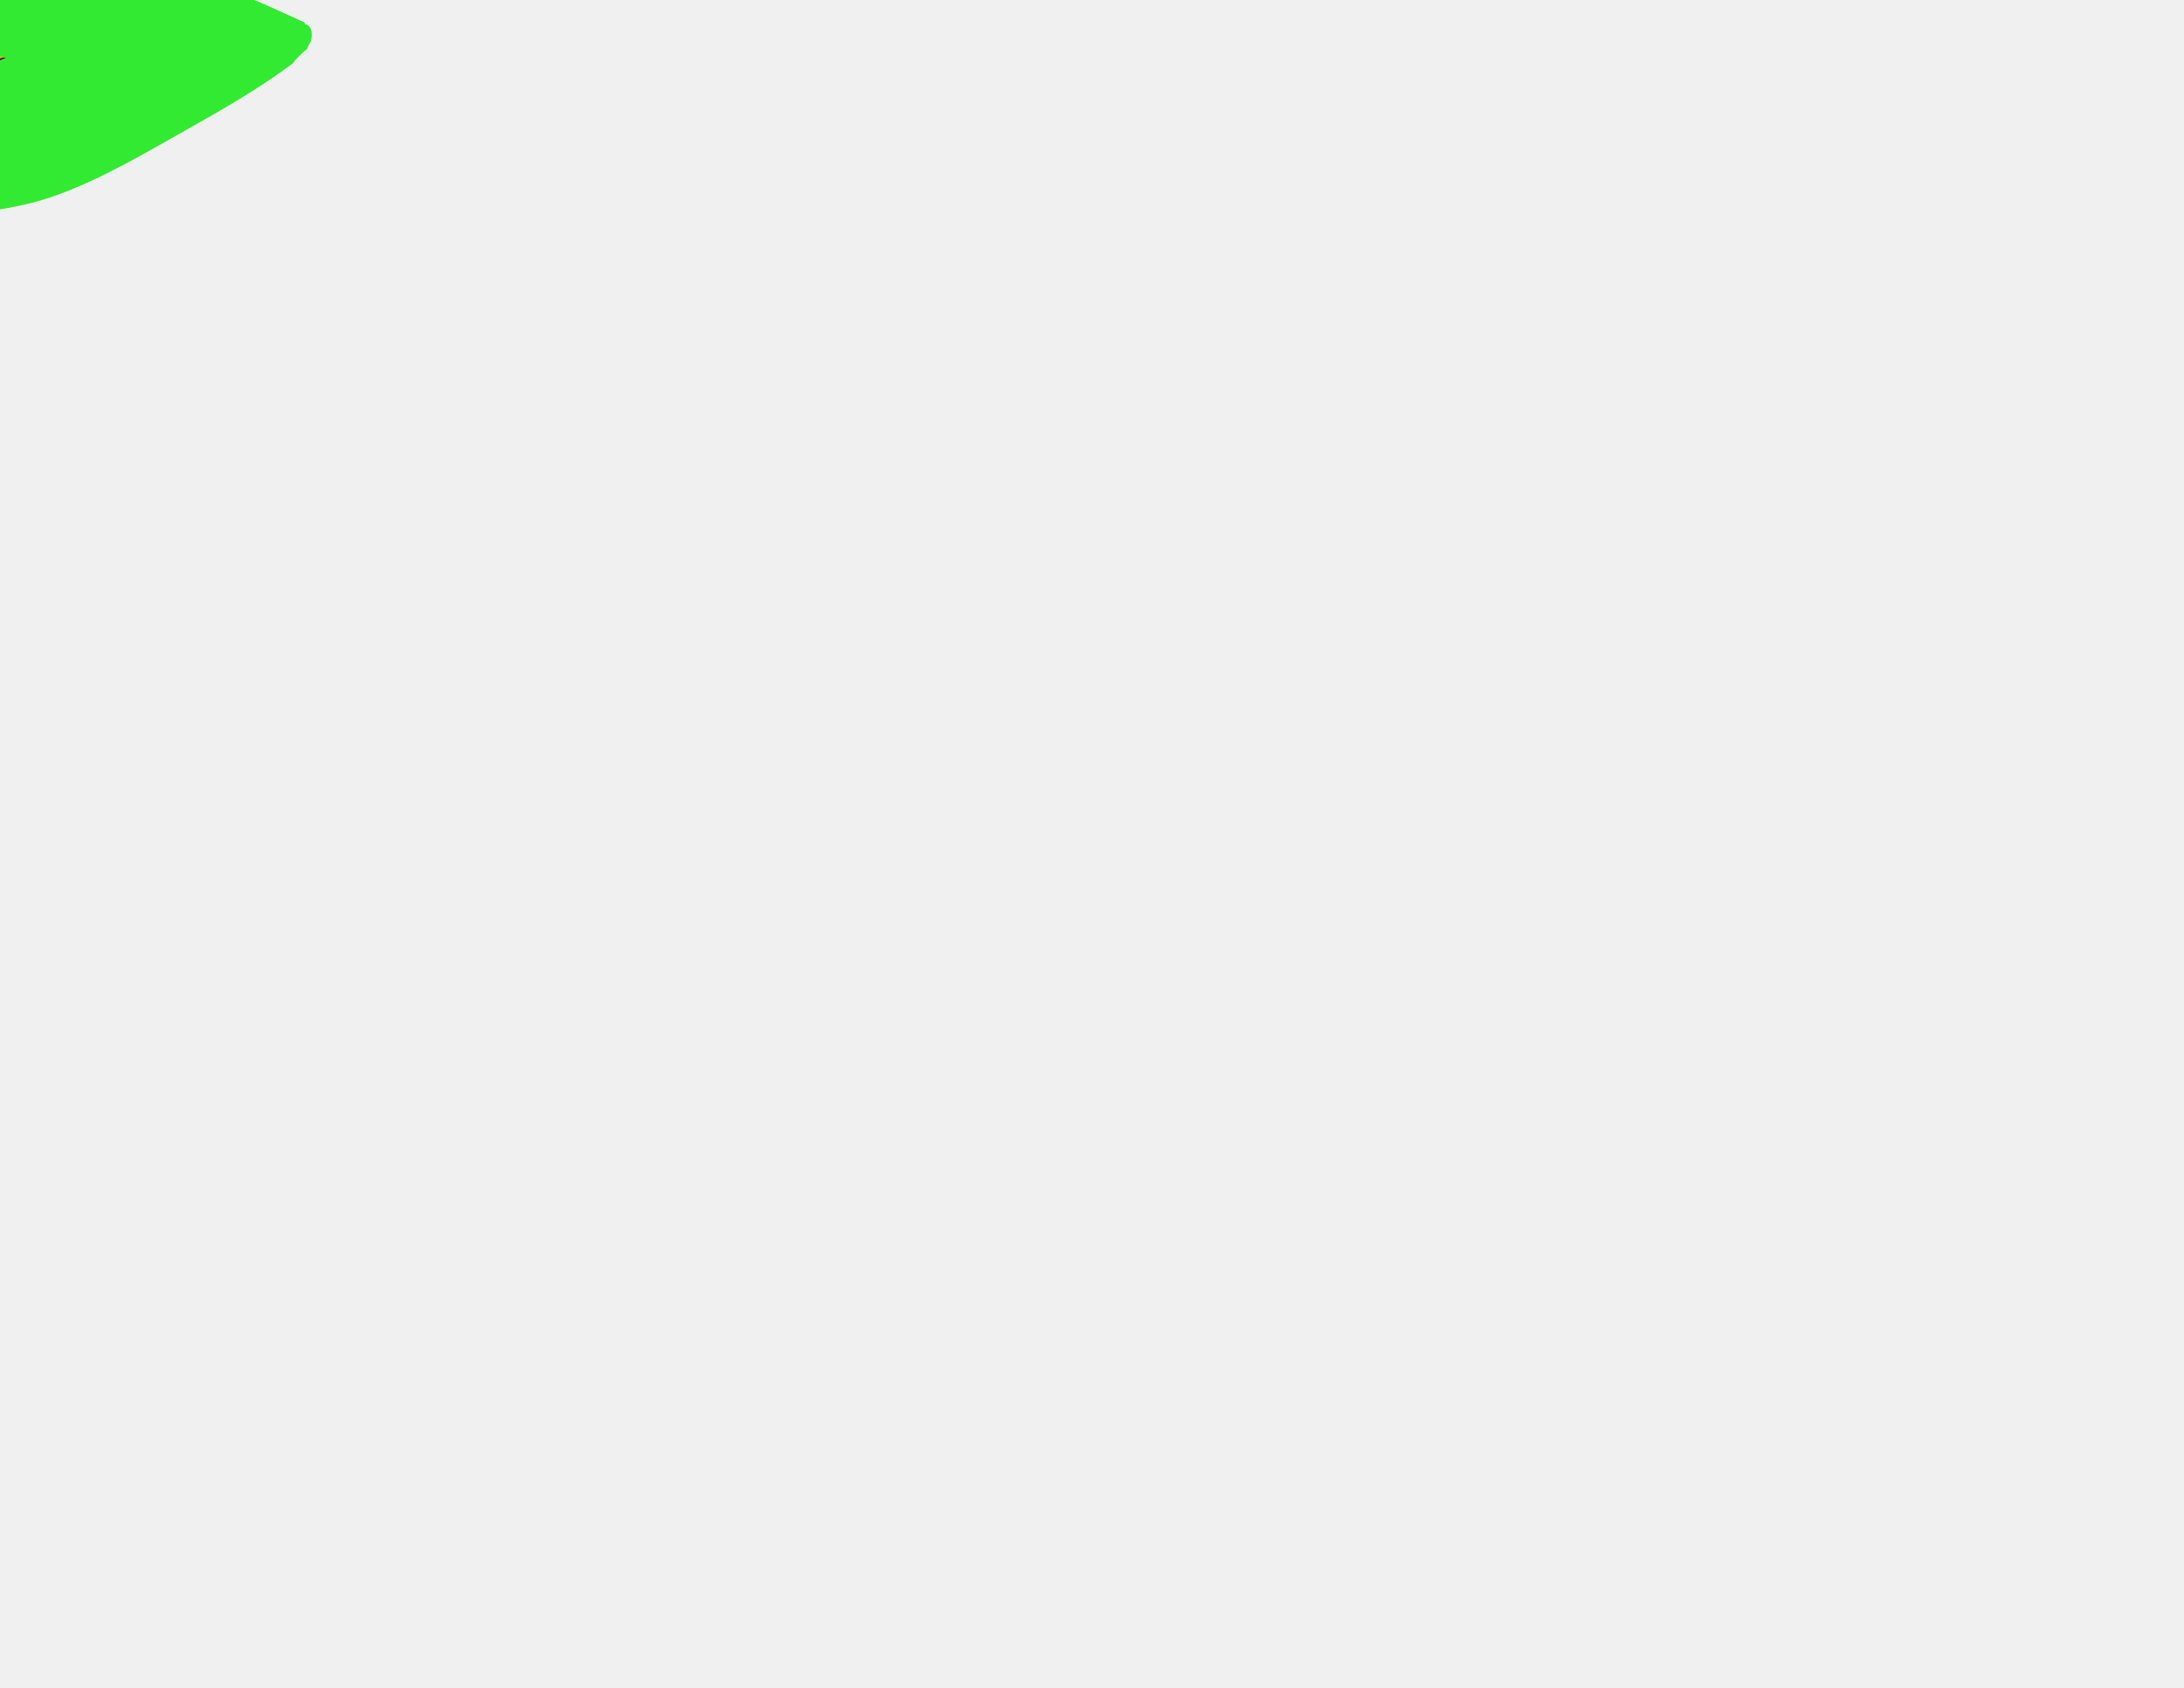
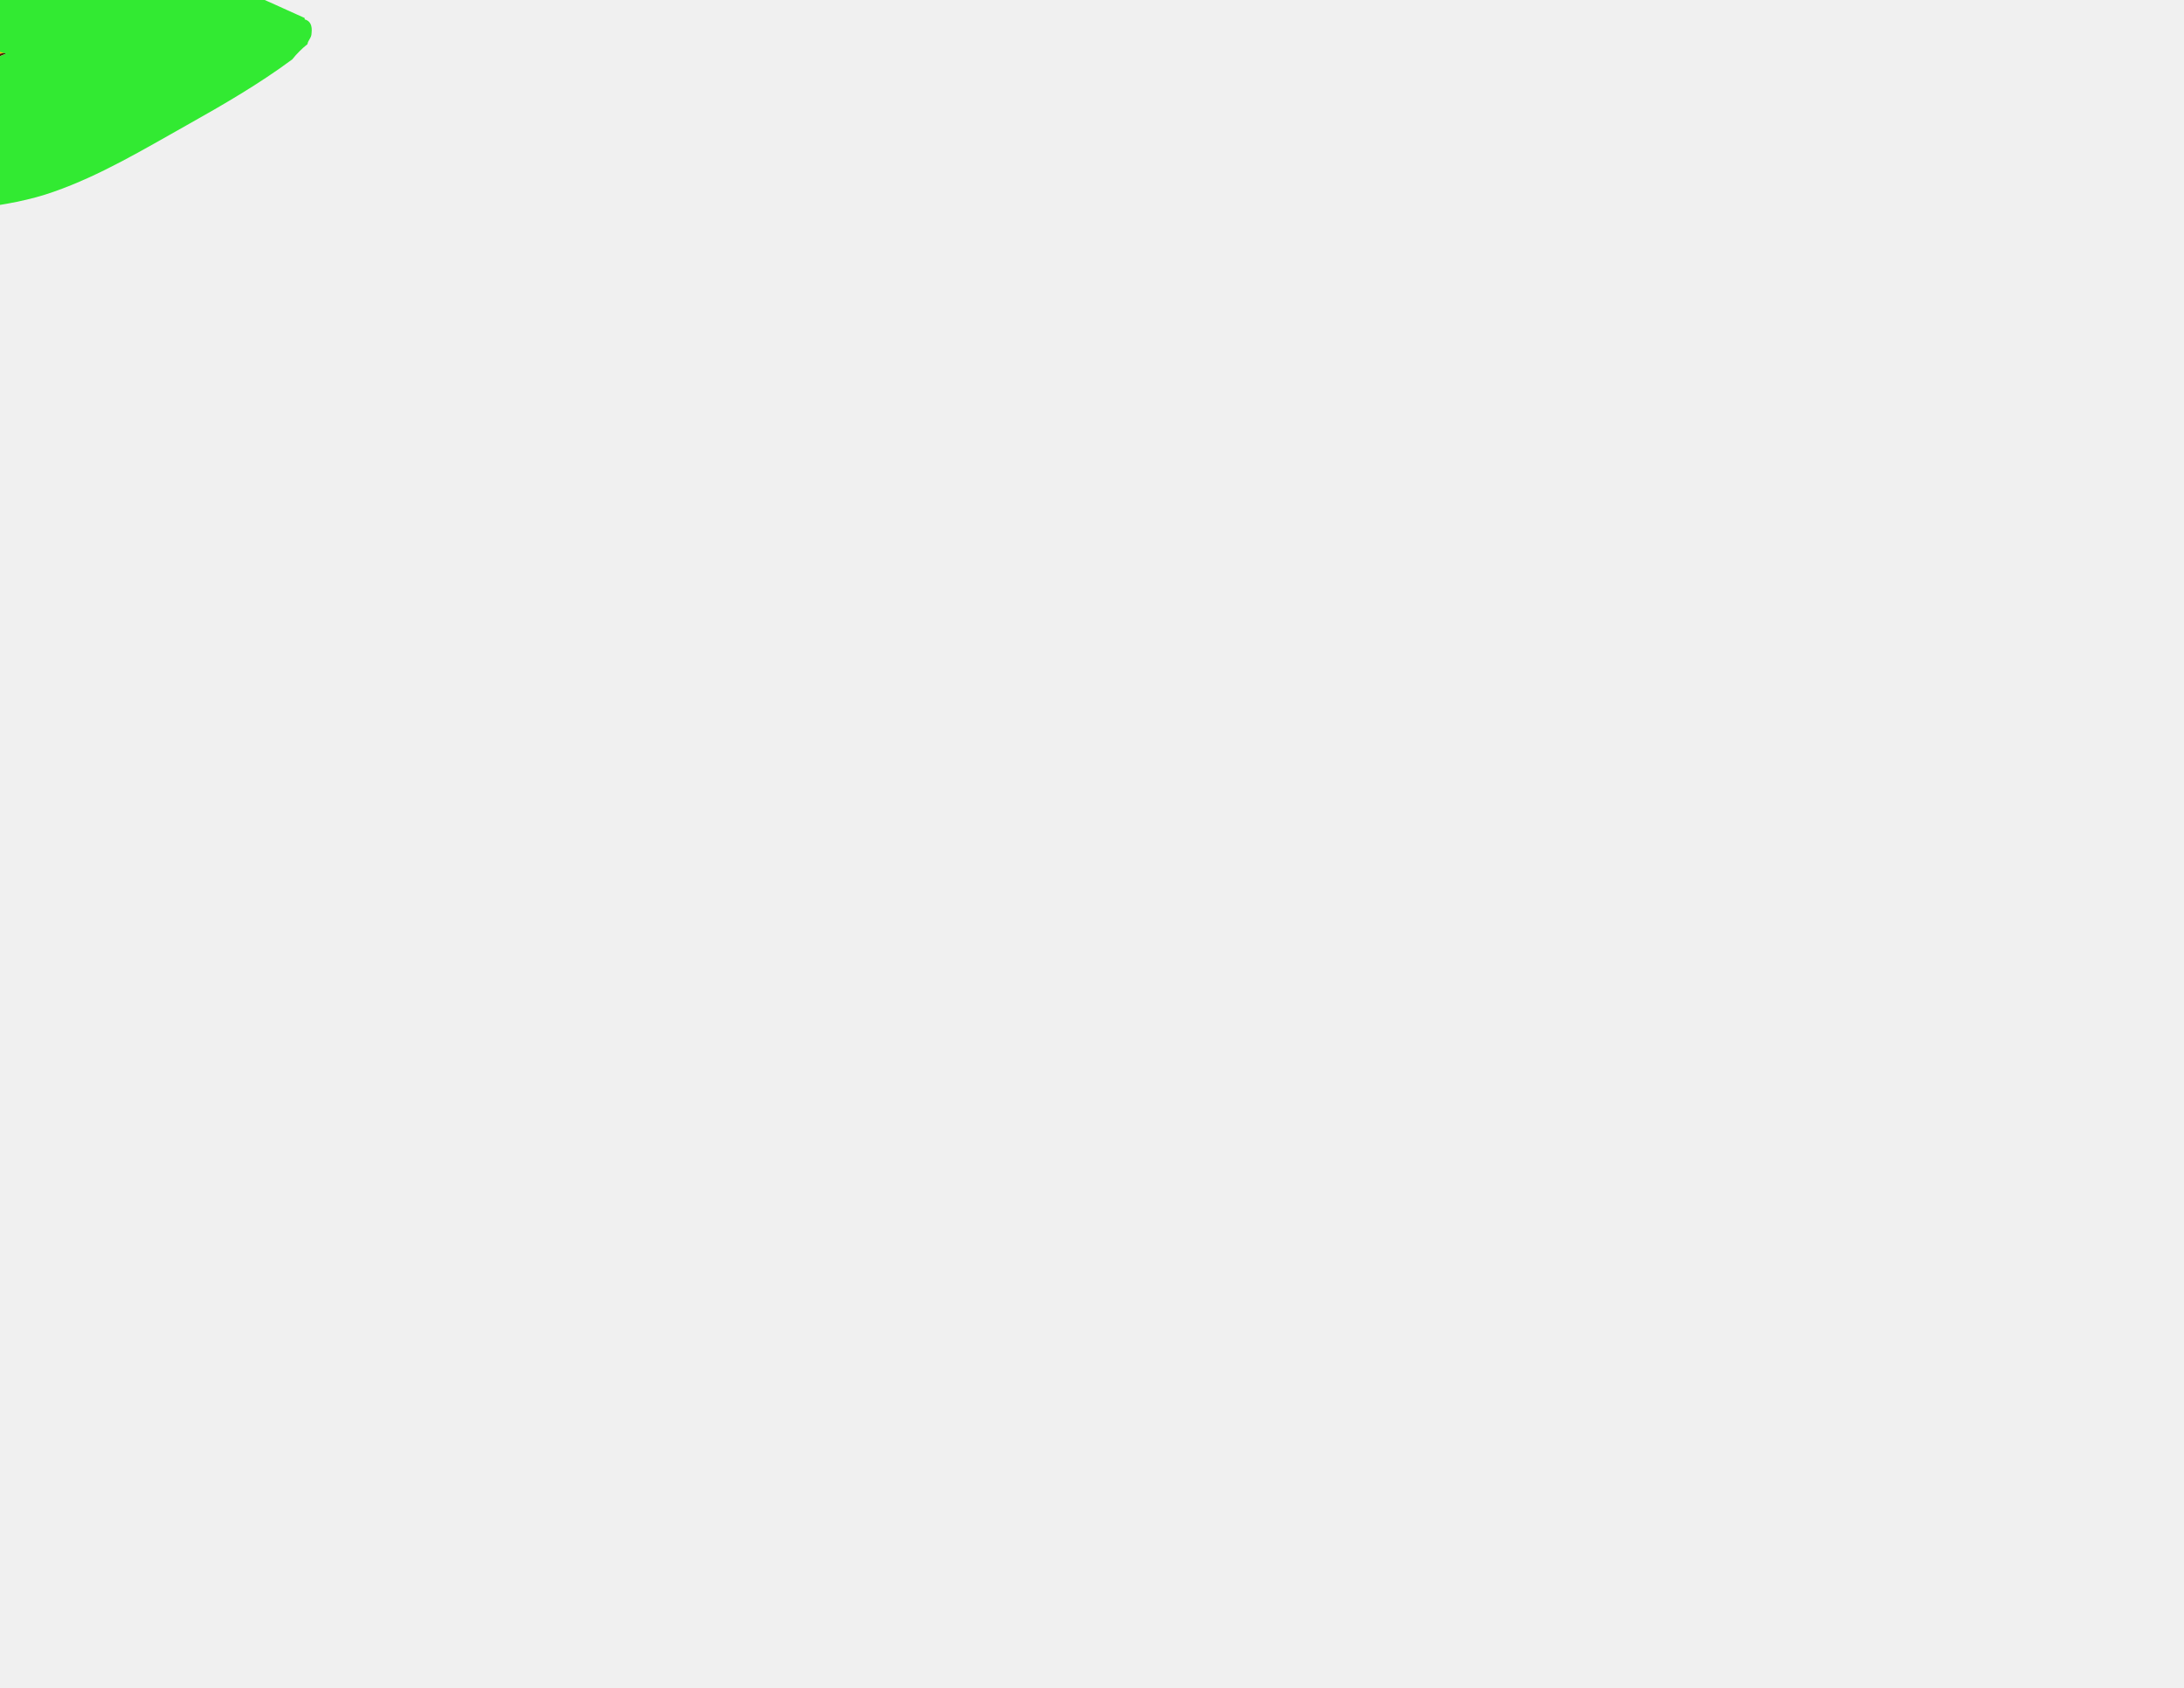
<svg xmlns="http://www.w3.org/2000/svg" version="1.1" id="Layer_1" x="0px" y="0px" width="792px" height="612px" viewBox="0 0 792 612" enable-background="new 0 0 792 612" xml:space="preserve">
  <g id="Barrel">
    <g>
-       <path fill="#AFAEAC" d="M-84.68-11.429c3.226,1.774,7.472,2.528,11.5,3.5c-3.678,1.488-8.587,1.746-9.5,6    c8.137,7.304,20.156,11.051,32,15.5c11.264,4.23,23.967,10.156,37,10.5c3.346,0.088,11.568-2.134,11.5,0    c-9.896,4.937-21.832,7.834-35.5,9c-0.144-1.165,8.563-0.418,7-3c-19.964,0.038-36.834-5.753-52-12    c0.236-1.57-1.346-1.321-1.5-2.5c-2.738,0.938-3.061-1.174-3.5-1.5c-0.434-0.323-1.526,0.274-2,0c-1.944-1.129-7.441-6.512-5-5.5    c-1.82,0.002-0.617-2.533-2-0.5c-5.493-8.26,7.311-14.217,13.5-18.5C-84.039-10.402-84.461-10.813-84.68-11.429z" />
-       <path display="none" fill="#FFFFFF" d="M-64.512-81.366c-0.064,0.896,0.611,1.055,0.5,2c-0.943-0.557-2.298-0.703-2.5-2    C-65.846-81.366-65.179-81.366-64.512-81.366z" />
-       <path display="none" fill="#DCCD9C" d="M-71.512-79.866c-0.5,0-1,0-1.5,0c3.219,1.447,7.754,1.578,12,2    c-0.423,1.078-2.578,0.422-3,1.5c-4.315-1.685-11.843-0.158-14.5-3.5C-76.979-80.353-72.94-80.936-71.512-79.866z" />
-       <path display="none" fill="#DCCD9C" d="M-48.512-76.366c4.274,1.725,9.9,2.099,15.5,2.5c-5.059,2.099-15.792,0.354-20.5-2.5    C-51.767-75.987-49.737-77.88-48.512-76.366z" />
-       <path display="none" fill="#DCCD9C" d="M-18.012-71.866c-0.5,0-1,0-1.5,0c4.826,1.674,11.531,1.467,16.5,3    c-0.319,1.014-2.338,0.329-2.5,1.5c-4.988-3.346-15.814-0.853-20-5C-23.17-72.043-19.525-73.021-18.012-71.866z" />
-       <path display="none" fill="#DCCD9C" d="M2.488-69.866c0-0.167,0-0.333,0-0.5c1.848,0.319,4.98-0.647,6,0.5    C6.488-69.866,4.488-69.866,2.488-69.866z" />
-       <path display="none" fill="#FFFFFF" d="M38.988-58.366c-0.89-0.934-1.271,0.406-3,0C35.271-59.927,39.705-59.927,38.988-58.366z" />
-       <path display="none" fill="#AC8323" d="M42.988-9.866c1.848-0.832,7.152-0.832,9,0C48.988-9.866,45.988-9.866,42.988-9.866z" />
-       <path display="none" fill="#AC8323" d="M-93.512,85.134c0-0.167,0-0.334,0-0.5c2.5,0,5,0,7.5,0c0,0.166,0,0.333,0,0.5    c-0.167,0-0.334,0-0.5,0c-2.167,0-4.334,0-6.5,0C-93.179,85.134-93.346,85.134-93.512,85.134z" />
-       <path display="none" fill="#DCCD9C" d="M-93.012,85.134c2.166,0,4.333,0,6.5,0C-87.537,85.962-91.986,85.962-93.012,85.134z" />
-       <path display="none" fill="#FEFEFE" d="M-81.512-85.366c-1.239-1.182,1.65,0.624,0,1.5c-1.244,0.077-1.549-0.786-2.5-1    c0.489-1.532,1.686,0.223,2,0.5C-81.525-84.38-81.624-84.979-81.512-85.366z" />
-       <path display="none" fill="#F4EEDE" d="M-83.012-81.866c0.719-0.88,0.458-1.14-1-1c1.998-0.456,4.67-0.375,7.5,0    c0.425-0.092,0.471,0.195,0.5,0.5C-78.903-82.758-80.287-81.641-83.012-81.866z" />
-       <path display="none" fill="#FEFEFE" d="M-92.012-78.366c-0.28-1.13-0.78,0.606-1.5-0.5c0.604-0.996,0.411-2.136,0-2.5    c-0.153-1.563,1.444,1.271,1.5-0.5c1.181,0.139-0.574,1.335-0.5,2c0.592-0.742,1.889-0.778,2.5-1.5c-0.039-1.331-0.463,1.856,2,1    C-89.137-79.491-90.824-79.178-92.012-78.366z" />
-       <path display="none" fill="#FEFEFE" d="M-32.512-74.366c-0.154-0.606,1.443-1.725,1.5-0.5c0.676-0.491,0.998-1.334,1.5-2    c-0.402,0.265-0.813,0.521-1.5,0.5c0.055-0.945,1.652-0.347,1.5-1.5c0.553,0.451,0.346,1.118,0,2c0.154,0.679,1.252,0.415,2,0.5    c-0.014-0.486-0.613-0.388-1-0.5c0.424-1.466,1.609,0.299,2.5,0c-0.051-1.283-1.863-0.804-2.5-1.5c0.457-0.394,3.451-0.715,2,0.5    c0.855,0.021,1.295-0.372,1.5-1c0.029,0.956,0.553,1.795-0.5,2c2.824,0.458,4.285,0.827,7.5,0.5c0.148-1.315-1.94-0.394-1.5-2    c0.586,0.747,2.077,0.589,2,2c-0.445,0.388-1.129,0.537-2,0.5c5.441,2.174,8.199,3.206,17,5c-5.396-0.271-10.1-1.234-14-3    c-4.326-1.502-9.111-2.314-14.5-1.5C-31.512-74.366-32.012-74.366-32.512-74.366z" />
-       <path display="none" fill="#FEFEFE" d="M-50.012-78.366c-0.081-0.586-0.912-0.422-1.5-0.5c1.141-0.533,2.592-2.261,4-1    c-0.329,1.497-1.069-0.479-2,0c0.176,0.656,0.88,0.786,1,1.5C-49.012-78.366-49.512-78.366-50.012-78.366z" />
-       <path display="none" fill="#FEFEFE" d="M-76.512-82.866c-2.742-1.505-0.552-2.501,0.5,0c2.105-1.177,3.971,1.6,6.5,0    c-0.146,2.108,4.873,0.867,7,1c0.344,1.663-1.034,0.806-1.5,0.5c0.057,1.88,2.26,0.345,1,2.5c0.401-0.265,0.812-0.522,1.5-0.5    c-0.601-0.657-0.195-0.787,0-1.5c0.678,0.154,0.414,1.252,0.5,2c0.833,0,1.666,0,2.5,0c-3.008-1.757,0.661-0.213,3-0.5    c-1.86-0.97-1.206-0.746,0.5-1.5c-0.426-1.467-1.259,0.65-2.5,0c0.1-1.479,2.959-0.292,5,0c0.631,1.678-3.252,1.352-2,2    c-0.373,1.127-2.805,0.195-4,0.5c-3.488,0.321-5.865-0.469-8-1.5c-3.006-0.995-6.095-1.906-9.5-2.5    C-76.041-82.671-76.087-82.958-76.512-82.866z M-66.512-81.366c0.202,1.297,1.557,1.443,2.5,2c0.111-0.945-0.564-1.104-0.5-2    C-65.179-81.366-65.846-81.366-66.512-81.366z" />
-       <path display="none" fill="#F4EEDE" d="M-16.512-72.866c3.9,1.766,8.604,2.729,14,3c0.404,0.095,0.498,0.501,1,0.5    c-0.084,0.582-0.791,0.543-1.5,0.5c-4.969-1.533-11.674-1.326-16.5-3c0.5,0,1,0,1.5,0c1,0,2,0,3,0    C-15.02-72.692-16.398-72.146-16.512-72.866z" />
-       <ellipse transform="matrix(0.2013 -0.9795 0.9795 0.2013 18.9563 -112.3963)" fill="#F7BB0B" cx="-59.444" cy="-67.822" rx="11.688" ry="37.061" />
-       <path fill="#F7BB0B" d="M31.488-27.866c0,1.167,0,2.333,0,3.5c-0.379,2.121-0.621,4.379-1,6.5c-0.672,3.495-2.041,6.292-2.5,10    c-3.497,6.67-6.621,13.713-11.5,19c-6.377,9.19-26.18,15.638-37,6c0.599,1.9,2.648,2.352,4,3.5c-7.188-3.981-19.248-7.419-28.5-11    c-0.701,0.177-0.044,0.88,0.5,1c-7.152-2.517-16.626-7.041-25.5-9.5c-0.742,0.218,0.197,0.64,0,1.5    c-4.91-1.334-10.861-8.597-16-3.5c4.816,5.832,13.688,7.697,21.5,10.5c7.615,2.732,15.289,6.397,23,9    c10.398,3.51,19.945,6.681,32.5,8c-1.369,0.797,3.782-1.526,2.249-0.893c0.068-2.134-2.249-4.364-5.594-4.452    c-13.033-0.344-29.31-5.07-40.573-9.301c-11.844-4.449-21.446-7.047-29.582-14.35c0.912-4.254-5.18,0.984-1.5-0.504    c-4.029-0.972-8.275-1.726-11.5-3.5c-0.885-0.449-1.46-1.207-2.5-1.5c-3.21-3.624-6.66-7.008-8.5-12    c4.074,4.902,8.507,12.359,16,13.5c3.525,0.537,7.374-1.819,10,1c-2.225-4.276-4.541-8.46-5.5-14    c3.428,11.741,11.068,17.267,23.5,18c-3.52-1.814-8.349-2.318-9-7c1.928,3.905,5.559,6.107,11.5,6c1.282-1.533-1.072-2.631-1.5-4    c1.26,0.907,2.387,1.946,2.5,4c-0.64,0.694-2.361,0.306-3,1c1.177,1.322,4.28,0.719,5.5,2c-3.476-5.821-4.306-15.365-5.5-22    c0.879,0.287,2.938-0.604,3,0.5c-0.643,0.063-1.349-0.067-1.5,0.5c-1.54,5.759,5.277,20.619,9,22.5c4.563-0.299,10.357,1.08,13-3    c2.637-0.03,5.188-0.146,5-3c0.879,0.12,1.139,0.86,1,2c3.012-8.987,2.854-21.146,6-30c-5.512,21.014-1.648,51.244,20,51.5    c21.617,0.255,37.514-30.956,35.5-57.5c-1.129-14.875-9.494-29.723-25.5-28c-12.443,1.339-17.479,11.277-24.5,20    c6.568-10.306,15.011-22.975,31-21C26.422-64.837,30.715-46.844,31.488-27.866z M19.488,4.634c2.586-3.688,6.031-9.851,7.5-15    c0.367-1.29,1.253-4.76,0.5-4C25.51-7.676,21.428-0.43,19.488,4.634z" />
-       <polygon fill="#F7BB0B" points="-48.387,2.104 -86.93,-6.366 -91.93,-35.116 -41.43,-35.116   " />
-       <polygon fill="#F7BB0B" points="0.199,-67.071 -19.055,-67.071 -19.055,-73.384 9.636,-69.617   " />
-       <path fill="#AC8323" d="M-24.512-37.866c-0.605,1.894-0.969,4.032-2,5.5C-26.158-34.512-25.696-36.551-24.512-37.866z" />
-       <path fill="#F7BB0B" d="M-83.012-81.866c2.725,0.226,4.108-0.892,7-0.5c3.405,0.594,6.494,1.505,9.5,2.5    c-0.919,1.206-2.948-0.686-5,0c-1.429-1.069-5.467-0.486-7,0c2.657,3.342,10.185,1.815,14.5,3.5c0.422-1.078,2.577-0.422,3-1.5    c0.727-0.273,2.584,0.584,2.5-0.5c1.195-0.305,3.627,0.627,4-0.5c1.934-0.268,2.44,0.893,4.5,0.5c0.5,0,1,0,1.5,0    c1.898,0.768,3.886,1.447,6,2c-1.301,1.267-3.607-0.702-6,0c-1.226-1.514-3.255,0.379-5,0c4.708,2.854,15.441,4.599,20.5,2.5    c0.791-0.042,1.906,0.24,2-0.5c5.389-0.814,10.174-0.002,14.5,1.5c0.113,0.72,1.492,0.174,1.5,1c-1,0-2,0-3,0    c-1.514-1.154-5.158-0.177-7.5-0.5c4.186,4.147,15.012,1.654,20,5c0.162-1.171,2.181-0.486,2.5-1.5    c0.709,0.043,1.416,0.082,1.5-0.5c1.884,0.384,2.39-0.61,4-0.5c2,0,4,0,6,0c15.736,3.097,21.18,16.486,23.5,33    c-0.327,2.84,0.657,6.991-0.5,9c-0.773-18.978-5.066-36.971-21.5-39c-15.989-1.975-24.432,10.694-31,21    c-1.514,2.32-2.801,4.865-3.5,8c-1.185,1.315-1.646,3.354-2,5.5c0,0.167,0,0.333,0,0.5c-3.146,8.854-2.988,21.013-6,30    c0.139-1.14-0.121-1.88-1-2c0.188,2.854-2.363,2.97-5,3c-2.643,4.08-8.438,2.701-13,3c-3.723-1.881-10.54-16.741-9-22.5    c0.151-0.567,0.857-0.437,1.5-0.5c0.58,0.419,1.34,0.659,2.5,0.5c-0.024-8.643-0.937-16.397-4-22c-4.059,5.251-8.854,10.852-6,19    c1.761,0.405,2.319,2.014,4.5,2c1.194,6.635,2.024,16.179,5.5,22c-1.22-1.281-4.323-0.678-5.5-2c0.639-0.694,2.36-0.306,3-1    c-0.113-2.054-1.24-3.093-2.5-4c-1.682-3.985-4.148-7.186-5.5-11.5c-1.624,0.29-2.326-0.341-3.5-0.5    c-1.393,2.274-0.923,6.411-1,10c0.651,4.682,5.48,5.186,9,7c-12.432-0.733-20.072-6.259-23.5-18c0.959,5.54,3.275,9.724,5.5,14    c-2.626-2.819-6.475-0.463-10-1c-7.493-1.141-11.926-8.598-16-13.5c1.84,4.992,5.29,8.376,8.5,12c-5.134-3.367-8.56-8.441-11.5-14    c-1.111-3.556-2.574-6.76-3-11c-0.468-3.366-0.627-7.041-0.5-11c2.133-15.367,8.869-26.131,19-33.5c1.363,0.364,1.006-0.994,2-1    c1.188-0.812,2.875-1.125,4-2C-86.347-80.868-84.577-81.265-83.012-81.866z M-74.512-46.866c-4.653,4.347-7.613,10.387-8,19    c2.802,1.364,6.121,2.211,9.5,3C-70.879-32.023-73.048-39.366-74.512-46.866z M-68.512-28.366c-5.43-2.03-4.721,9.004,0,9    C-65.796-20.762-67.152-26.595-68.512-28.366z" />
-       <path display="none" fill="#F4EEDE" d="M-42.512-76.366c0.896-0.063,1.055,0.612,2,0.5c0.799,0.867,2.25,1.083,4,1    c0.727,0.773,2.559,0.44,4,0.5c0.5,0,1,0,1.5,0c-0.094,0.74-1.209,0.458-2,0.5c-5.6-0.401-11.226-0.775-15.5-2.5    C-46.119-77.068-43.813-75.1-42.512-76.366z" />
-       <path display="none" fill="#FEFEFE" d="M-31.512-76.366c-0.424,0.743-1.61,0.724-2.5,1c0.014-0.486,0.611-0.388,1-0.5    C-38.537-76.643-34.043-77.592-31.512-76.366z" />
-       <path fill="#4E2102" d="M-9.012,26.634c-12.555-1.319-22.102-4.49-32.5-8c-7.711-2.603-15.385-6.268-23-9    c-7.813-2.803-16.684-4.668-21.5-10.5c5.139-5.097,11.09,2.166,16,3.5c0.197-0.86-0.742-1.282,0-1.5    c8.874,2.459,18.348,6.983,25.5,9.5c-0.544-0.12-1.201-0.823-0.5-1c9.252,3.581,21.313,7.019,28.5,11    c-1.352-1.148-3.401-1.6-4-3.5c10.82,9.638,30.623,3.19,37-6C11.549,19.861-1.15,20.828-9.012,26.634z" />
-       <path fill="#F7BB0B" d="M27.488-14.366c0.753-0.76-0.133,2.71-0.5,4c-1.469,5.149-4.914,11.312-7.5,15    C21.428-0.43,25.51-7.676,27.488-14.366z" />
-       <path fill="#DCCD9C" d="M-7.012,77.634" />
-       <path fill="#DCCD9C" d="M-27.512,77.634c0.381,0.329,1.551-0.253,2,0" />
-       <path fill="#4E2102" d="M-24.512-37.866c0.699-3.135,1.986-5.68,3.5-8c7.021-8.723,12.057-18.661,24.5-20    c16.006-1.723,24.371,13.125,25.5,28c2.014,26.544-13.883,57.755-35.5,57.5c-21.648-0.256-25.512-30.486-20-51.5    c0-0.167,0-0.333,0-0.5C-25.48-33.834-25.117-35.972-24.512-37.866z" />
-       <path fill="#4E2102" d="M-73.012-24.866c-3.379-0.789-6.698-1.636-9.5-3c0.387-8.613,3.347-14.653,8-19    C-73.048-39.366-70.879-32.023-73.012-24.866z" />
-       <path fill="#4E2102" d="M-68.512-19.366c-4.721,0.004-5.43-11.03,0-9C-67.152-26.595-65.796-20.762-68.512-19.366z" />
-       <path fill="#4E2102" d="M-59.805-21.086c-2.181,0.014-4.946-1.875-6.707-2.28c-2.854-8.148,1.941-13.749,6-19    c3.063,5.603,3.976,13.357,4,22c-1.16,0.159-1.92-0.081-2.5-0.5C-60.684-21.374-58.926-20.799-59.805-21.086z" />
+       <path fill="#111111" d="M-84.68-13.038c3.226,1.774,7.472,2.528,11.5,3.5c-3.678,1.488-8.587,1.746-9.5,6    c8.137,7.304,20.156,11.051,32,15.5c11.264,4.23,23.967,10.156,37,10.5c3.346,0.088,11.568-2.134,11.5,0    c-9.896,4.937-21.832,7.834-35.5,9c-0.144-1.165,8.563-0.418,7-3c-19.964,0.038-36.834-5.753-52-12    c0.236-1.57-1.346-1.321-1.5-2.5c-2.738,0.938-3.061-1.174-3.5-1.5c-0.434-0.323-1.526,0.274-2,0c-1.944-1.129-7.441-6.512-5-5.5    c-1.82,0.002-0.617-2.533-2-0.5c-5.493-8.26,7.311-14.217,13.5-18.5C-84.039-12.01-84.46-12.421-84.68-13.038z" />
+       <path display="none" fill="#FFFFFF" d="M-64.512-82.975c-0.064,0.896,0.611,1.055,0.5,2c-0.943-0.557-2.298-0.703-2.5-2    C-65.846-82.975-65.179-82.975-64.512-82.975z" />
+       <path display="none" fill="#DCCD9C" d="M-71.512-81.475c-0.5,0-1,0-1.5,0c3.219,1.447,7.754,1.578,12,2    c-0.423,1.078-2.578,0.422-3,1.5c-4.315-1.685-11.843-0.158-14.5-3.5C-76.979-81.961-72.939-82.544-71.512-81.475z" />
+       <path display="none" fill="#DCCD9C" d="M-48.512-77.975c4.274,1.725,9.9,2.099,15.5,2.5c-5.059,2.099-15.792,0.354-20.5-2.5    C-51.767-77.595-49.736-79.488-48.512-77.975z" />
+       <path display="none" fill="#DCCD9C" d="M-18.012-73.475c-0.5,0-1,0-1.5,0c4.826,1.674,11.531,1.467,16.5,3    c-0.319,1.014-2.338,0.329-2.5,1.5c-4.988-3.346-15.814-0.853-20-5C-23.169-73.651-19.524-74.629-18.012-73.475z" />
+       <path display="none" fill="#DCCD9C" d="M2.488-71.475c0-0.167,0-0.333,0-0.5c1.848,0.319,4.98-0.647,6,0.5    C6.488-71.475,4.488-71.475,2.488-71.475z" />
+       <path display="none" fill="#FFFFFF" d="M38.988-59.975c-0.89-0.934-1.271,0.406-3,0C35.271-61.535,39.706-61.535,38.988-59.975z" />
+       <path display="none" fill="#AC8323" d="M42.988-11.475c1.848-0.832,7.152-0.832,9,0C48.988-11.475,45.988-11.475,42.988-11.475z" />
+       <path display="none" fill="#AC8323" d="M-93.512,83.525c0-0.167,0-0.334,0-0.5c2.5,0,5,0,7.5,0c0,0.166,0,0.333,0,0.5    c-0.167,0-0.334,0-0.5,0c-2.167,0-4.334,0-6.5,0C-93.179,83.525-93.346,83.525-93.512,83.525z" />
+       <path display="none" fill="#DCCD9C" d="M-93.012,83.525c2.166,0,4.333,0,6.5,0C-87.537,84.354-91.985,84.354-93.012,83.525z" />
+       <path display="none" fill="#FEFEFE" d="M-81.512-86.975c-1.239-1.182,1.65,0.624,0,1.5c-1.244,0.077-1.549-0.786-2.5-1    c0.489-1.532,1.686,0.223,2,0.5C-81.524-85.988-81.624-86.587-81.512-86.975z" />
+       <path display="none" fill="#F4EEDE" d="M-83.012-83.475c0.719-0.88,0.458-1.14-1-1c1.998-0.456,4.67-0.375,7.5,0    c0.425-0.092,0.471,0.195,0.5,0.5C-78.902-84.366-80.287-83.25-83.012-83.475z" />
+       <path display="none" fill="#FEFEFE" d="M-92.012-79.975c-0.28-1.13-0.78,0.606-1.5-0.5c0.604-0.996,0.411-2.136,0-2.5    c-0.153-1.563,1.444,1.271,1.5-0.5c1.181,0.139-0.574,1.335-0.5,2c0.592-0.742,1.889-0.778,2.5-1.5c-0.039-1.331-0.463,1.856,2,1    C-89.137-81.1-90.824-80.786-92.012-79.975z" />
+       <path display="none" fill="#FEFEFE" d="M-32.512-75.975c-0.154-0.606,1.443-1.725,1.5-0.5c0.676-0.491,0.998-1.334,1.5-2    c-0.402,0.265-0.813,0.521-1.5,0.5c0.055-0.945,1.652-0.347,1.5-1.5c0.553,0.451,0.346,1.118,0,2c0.154,0.679,1.252,0.415,2,0.5    c-0.014-0.486-0.613-0.388-1-0.5c0.424-1.466,1.609,0.299,2.5,0c-0.051-1.283-1.863-0.804-2.5-1.5c0.457-0.394,3.451-0.715,2,0.5    c0.855,0.021,1.295-0.372,1.5-1c0.029,0.956,0.553,1.795-0.5,2c2.824,0.458,4.285,0.827,7.5,0.5c0.148-1.315-1.94-0.394-1.5-2    c0.586,0.747,2.077,0.589,2,2c-0.445,0.388-1.129,0.537-2,0.5c5.441,2.174,8.199,3.206,17,5c-5.396-0.271-10.1-1.234-14-3    c-4.326-1.502-9.111-2.314-14.5-1.5C-31.512-75.975-32.012-75.975-32.512-75.975z" />
+       <path display="none" fill="#FEFEFE" d="M-50.012-79.975c-0.081-0.586-0.912-0.422-1.5-0.5c1.141-0.533,2.592-2.261,4-1    c-0.329,1.497-1.069-0.479-2,0c0.176,0.656,0.88,0.786,1,1.5C-49.012-79.975-49.512-79.975-50.012-79.975z" />
+       <path display="none" fill="#FEFEFE" d="M-76.512-84.475c-2.742-1.505-0.552-2.501,0.5,0c2.105-1.177,3.971,1.6,6.5,0    c-0.146,2.108,4.873,0.867,7,1c0.344,1.663-1.034,0.806-1.5,0.5c0.057,1.88,2.26,0.345,1,2.5c0.401-0.265,0.812-0.522,1.5-0.5    c-0.601-0.657-0.195-0.787,0-1.5c0.678,0.154,0.414,1.252,0.5,2c0.833,0,1.666,0,2.5,0c-3.008-1.757,0.661-0.213,3-0.5    c-1.86-0.97-1.206-0.746,0.5-1.5c-0.426-1.467-1.259,0.65-2.5,0c0.1-1.479,2.959-0.292,5,0c0.631,1.678-3.252,1.352-2,2    c-0.373,1.127-2.805,0.195-4,0.5c-3.488,0.321-5.865-0.469-8-1.5c-3.006-0.995-6.095-1.906-9.5-2.5    C-76.041-84.279-76.086-84.566-76.512-84.475z M-66.512-82.975c0.202,1.297,1.557,1.443,2.5,2c0.111-0.945-0.564-1.104-0.5-2    C-65.179-82.975-65.846-82.975-66.512-82.975z" />
+       <path display="none" fill="#F4EEDE" d="M-16.512-74.475c3.9,1.766,8.604,2.729,14,3c0.404,0.095,0.498,0.501,1,0.5    c-0.084,0.582-0.791,0.543-1.5,0.5c-4.969-1.533-11.674-1.326-16.5-3c0.5,0,1,0,1.5,0c1,0,2,0,3,0    C-15.02-74.3-16.397-73.754-16.512-74.475z" />
+       <ellipse transform="matrix(0.2013 -0.9795 0.9795 0.2013 20.5321 -113.6804)" fill="#F7BB0B" cx="-59.444" cy="-69.431" rx="11.688" ry="37.061" />
+       <path fill="#F7BB0B" d="M31.488-29.475c0,1.167,0,2.333,0,3.5c-0.379,2.121-0.621,4.379-1,6.5c-0.672,3.495-2.041,6.292-2.5,10    c-3.497,6.67-6.621,13.713-11.5,19c-6.377,9.19-26.18,15.638-37,6c0.599,1.9,2.648,2.352,4,3.5c-7.188-3.981-19.248-7.419-28.5-11    c-0.701,0.177-0.044,0.88,0.5,1c-7.152-2.517-16.626-7.041-25.5-9.5c-0.742,0.218,0.197,0.64,0,1.5    c-4.91-1.334-10.861-8.597-16-3.5c4.816,5.832,13.688,7.697,21.5,10.5c7.615,2.732,15.289,6.397,23,9    c10.398,3.51,19.945,6.681,32.5,8c-1.369,0.797,3.782-1.526,2.249-0.893c0.068-2.134-2.249-4.364-5.594-4.452    c-13.033-0.344-29.31-5.07-40.573-9.301C-64.773,5.931-74.375,3.333-82.512-3.97c0.912-4.254-5.18,0.984-1.5-0.504    c-4.029-0.972-8.275-1.726-11.5-3.5c-0.885-0.449-1.46-1.207-2.5-1.5c-3.21-3.624-6.66-7.008-8.5-12    c4.074,4.902,8.507,12.359,16,13.5c3.525,0.537,7.374-1.819,10,1c-2.225-4.276-4.541-8.46-5.5-14    c3.428,11.741,11.068,17.267,23.5,18c-3.52-1.814-8.349-2.318-9-7c1.928,3.905,5.559,6.107,11.5,6c1.282-1.533-1.072-2.631-1.5-4    c1.26,0.907,2.387,1.946,2.5,4c-0.64,0.694-2.361,0.306-3,1c1.177,1.322,4.28,0.719,5.5,2c-3.476-5.821-4.306-15.365-5.5-22    c0.879,0.287,2.938-0.604,3,0.5c-0.643,0.063-1.349-0.067-1.5,0.5c-1.54,5.759,5.277,20.619,9,22.5c4.563-0.299,10.357,1.08,13-3    c2.637-0.03,5.188-0.146,5-3c0.879,0.12,1.139,0.86,1,2c3.012-8.987,2.854-21.146,6-30c-5.512,21.014-1.648,51.244,20,51.5    c21.617,0.255,37.514-30.956,35.5-57.5c-1.129-14.875-9.494-29.723-25.5-28c-12.443,1.339-17.479,11.277-24.5,20    c6.568-10.306,15.011-22.975,31-21C26.422-66.445,30.715-48.452,31.488-29.475z M19.488,3.025c2.586-3.688,6.031-9.851,7.5-15    c0.367-1.29,1.253-4.76,0.5-4C25.51-9.284,21.429-2.039,19.488,3.025z" />
+       <polygon fill="#F7BB0B" points="-48.387,0.496 -86.93,-7.975 -91.93,-36.725 -41.43,-36.725   " />
+       <polygon fill="#F7BB0B" points="0.2,-68.679 -19.055,-68.679 -19.055,-74.992 9.637,-71.226   " />
+       <path fill="#AC8323" d="M-24.512-39.475c-0.605,1.894-0.969,4.032-2,5.5C-26.158-36.121-25.695-38.159-24.512-39.475z" />
+       <path fill="#F7BB0B" d="M-83.012-83.475c2.725,0.226,4.108-0.892,7-0.5c3.405,0.594,6.494,1.505,9.5,2.5    c-0.919,1.206-2.948-0.686-5,0c-1.429-1.069-5.467-0.486-7,0c2.657,3.342,10.185,1.815,14.5,3.5c0.422-1.078,2.577-0.422,3-1.5    c0.727-0.273,2.584,0.584,2.5-0.5c1.195-0.305,3.627,0.627,4-0.5c1.934-0.268,2.44,0.893,4.5,0.5c0.5,0,1,0,1.5,0    c1.898,0.768,3.886,1.447,6,2c-1.301,1.267-3.607-0.702-6,0c-1.226-1.514-3.255,0.379-5,0c4.708,2.854,15.441,4.599,20.5,2.5    c0.791-0.042,1.906,0.24,2-0.5c5.389-0.814,10.174-0.002,14.5,1.5c0.113,0.72,1.492,0.174,1.5,1c-1,0-2,0-3,0    c-1.514-1.154-5.158-0.177-7.5-0.5c4.186,4.147,15.012,1.654,20,5c0.162-1.171,2.181-0.486,2.5-1.5    c0.709,0.043,1.416,0.082,1.5-0.5c1.884,0.384,2.39-0.61,4-0.5c2,0,4,0,6,0c15.736,3.097,21.18,16.486,23.5,33    c-0.327,2.84,0.657,6.991-0.5,9c-0.773-18.978-5.066-36.971-21.5-39c-15.989-1.975-24.432,10.694-31,21    c-1.514,2.32-2.801,4.865-3.5,8c-1.185,1.315-1.646,3.354-2,5.5c0,0.167,0,0.333,0,0.5c-3.146,8.854-2.988,21.013-6,30    c0.139-1.14-0.121-1.88-1-2c0.188,2.854-2.363,2.97-5,3c-2.643,4.08-8.438,2.701-13,3c-3.723-1.881-10.54-16.741-9-22.5    c0.151-0.567,0.857-0.437,1.5-0.5c0.58,0.419,1.34,0.659,2.5,0.5c-0.024-8.643-0.937-16.397-4-22c-4.059,5.251-8.854,10.852-6,19    c1.761,0.405,2.319,2.014,4.5,2c1.194,6.635,2.024,16.179,5.5,22c-1.22-1.281-4.323-0.678-5.5-2c0.639-0.694,2.36-0.306,3-1    c-0.113-2.054-1.24-3.093-2.5-4c-1.682-3.985-4.148-7.186-5.5-11.5c-1.624,0.29-2.326-0.341-3.5-0.5    c-1.393,2.274-0.923,6.411-1,10c0.651,4.682,5.48,5.186,9,7c-12.432-0.733-20.072-6.259-23.5-18c0.959,5.54,3.275,9.724,5.5,14    c-2.626-2.819-6.475-0.463-10-1c-7.493-1.141-11.926-8.598-16-13.5c1.84,4.992,5.29,8.376,8.5,12c-5.134-3.367-8.56-8.441-11.5-14    c-1.111-3.556-2.574-6.76-3-11c-0.468-3.366-0.627-7.041-0.5-11c2.133-15.367,8.869-26.131,19-33.5c1.363,0.364,1.006-0.994,2-1    c1.188-0.812,2.875-1.125,4-2C-86.347-82.477-84.577-82.874-83.012-83.475z M-74.512-48.475c-4.653,4.347-7.613,10.387-8,19    c2.802,1.364,6.121,2.211,9.5,3C-70.878-33.631-73.047-40.975-74.512-48.475z M-68.512-29.975c-5.43-2.03-4.721,9.004,0,9    C-65.795-22.371-67.151-28.203-68.512-29.975z" />
+       <path display="none" fill="#F4EEDE" d="M-42.512-77.975c0.896-0.063,1.055,0.612,2,0.5c0.799,0.867,2.25,1.083,4,1    c0.727,0.773,2.559,0.44,4,0.5c0.5,0,1,0,1.5,0c-0.094,0.74-1.209,0.458-2,0.5c-5.6-0.401-11.226-0.775-15.5-2.5    C-46.119-78.676-43.813-76.708-42.512-77.975z" />
+       <path display="none" fill="#FEFEFE" d="M-31.512-77.975c-0.424,0.743-1.61,0.724-2.5,1c0.014-0.486,0.611-0.388,1-0.5    C-38.537-78.251-34.042-79.2-31.512-77.975z" />
+       <path fill="#4E2102" d="M-9.012,25.025c-12.555-1.319-22.102-4.49-32.5-8c-7.711-2.603-15.385-6.268-23-9    c-7.813-2.803-16.684-4.668-21.5-10.5c5.139-5.097,11.09,2.166,16,3.5c0.197-0.86-0.742-1.282,0-1.5    c8.874,2.459,18.348,6.983,25.5,9.5c-0.544-0.12-1.201-0.823-0.5-1c9.252,3.581,21.313,7.019,28.5,11    c-1.352-1.148-3.401-1.6-4-3.5c10.82,9.638,30.623,3.19,37-6C11.549,18.252-1.149,19.22-9.012,25.025z" />
+       <path fill="#F7BB0B" d="M27.488-15.975c0.753-0.76-0.133,2.71-0.5,4c-1.469,5.149-4.914,11.312-7.5,15    C21.429-2.039,25.51-9.284,27.488-15.975z" />
+       <path fill="#DCCD9C" d="M-7.012,76.025" />
+       <path fill="#DCCD9C" d="M-27.512,76.025c0.381,0.329,1.551-0.253,2,0" />
+       <path fill="#4E2102" d="M-24.512-39.475c0.699-3.135,1.986-5.68,3.5-8c7.021-8.723,12.057-18.661,24.5-20    c16.006-1.723,24.371,13.125,25.5,28c2.014,26.544-13.883,57.755-35.5,57.5c-21.648-0.256-25.512-30.486-20-51.5    c0-0.167,0-0.333,0-0.5C-25.479-35.442-25.117-37.581-24.512-39.475z" />
+       <path fill="#4E2102" d="M-73.012-26.475c-3.379-0.789-6.698-1.636-9.5-3c0.387-8.613,3.347-14.653,8-19    C-73.047-40.975-70.878-33.631-73.012-26.475z" />
+       <path fill="#4E2102" d="M-68.512-20.975c-4.721,0.004-5.43-11.03,0-9C-67.151-28.203-65.795-22.371-68.512-20.975z" />
+       <path fill="#4E2102" d="M-59.805-22.694c-2.181,0.014-4.946-1.875-6.707-2.28c-2.854-8.148,1.941-13.749,6-19    c3.063,5.603,3.976,13.357,4,22c-1.16,0.159-1.92-0.081-2.5-0.5C-60.684-22.982-58.925-22.407-59.805-22.694z" />
      <g id="Greenglob">
-         <path fill="#32EA32" d="M30.865-8.678l-59.098-13.081c0,0-1.084,27.858,7.912,35.453c8.997,7.595,17.688,5.941,17.688,5.941     l24.093,7.167L30.865-8.678z" />
-         <path fill="#32EA32" d="M27.988-7.866c4.258-1.408,9.242-2.091,15-2c3,0,6,0,9,0c1,0,2,0,3,0c22.584,1.915,38.521,10.478,55.5,18     c0,0.166,0,0.333,0,0.5c1.988,0.512,2.816,2.183,2.5,5c-0.029,1.805-1.247,2.42-1.5,4c-2.043,1.624-3.877,3.457-5.5,5.5     c-11.865,8.812-25.039,16.451-38.5,24c-15.283,8.57-31.033,18.07-48,24c-8.352,2.981-17.924,4.744-28,6     c-6.008-0.175-10.779,0.887-17,0.5c-5.131-0.87-10.361-1.639-15.5-2.5c-18.728-7.103-29.594,7.065-45,9.5c-2.5,0-5,0-7.5,0     c-9.232-1.141-16.978-6.304-14.5-17.5c9.873-19.628,33.408-25.592,59.5-29c13.668-1.166,25.604-4.063,35.5-9     c1.533-0.634,2.631-1.703,4-2.5c7.861-5.806,20.561-6.772,25.5-15.5C21.367,5.847,24.491-1.196,27.988-7.866z" />
+         <path fill="#32EA32" d="M30.866-10.286l-59.098-13.081c0,0-1.084,27.858,7.912,35.453c8.997,7.595,17.688,5.941,17.688,5.941     l24.093,7.167L30.866-10.286z" />
+         <path fill="#32EA32" d="M27.988-9.475c4.258-1.408,9.242-2.091,15-2c3,0,6,0,9,0c1,0,2,0,3,0c22.584,1.915,38.521,10.478,55.5,18     c0,0.166,0,0.333,0,0.5c1.988,0.512,2.816,2.183,2.5,5c-0.029,1.805-1.247,2.42-1.5,4c-2.043,1.624-3.877,3.457-5.5,5.5     c-11.865,8.812-25.039,16.451-38.5,24c-15.283,8.57-31.033,18.07-48,24c-8.352,2.981-17.924,4.744-28,6     c-6.008-0.175-10.779,0.887-17,0.5c-5.131-0.87-10.361-1.639-15.5-2.5c-18.728-7.103-29.594,7.065-45,9.5c-2.5,0-5,0-7.5,0     c-9.232-1.141-16.978-6.304-14.5-17.5c9.873-19.628,33.408-25.592,59.5-29c13.668-1.166,25.604-4.063,35.5-9     c1.533-0.634,2.631-1.703,4-2.5c7.861-5.806,20.561-6.772,25.5-15.5C21.368,4.239,24.492-2.804,27.988-9.475z" />
      </g>
    </g>
-     <path fill="#F7BB0B" d="M-86.305-81.886c0,0,3.93-1.819,10.232-0.985c6.302,0.834,82.61,13.397,86.643,13.836   c4.033,0.439-17.84,1.414-19.924,4.914c-2.083,3.5-96.697,8.955-89.787-7.536C-99.141-71.657-91.305-81.114-86.305-81.886z" />
-     <path fill="#F7BB0B" d="M-98.012-7.866c0,0,62.773,25.317,86.949,29.421c0,0-17.7-9.899-18.2-14.71   c-0.5-4.811-68.754-18.272-68.754-18.272L-98.012-7.866z" />
-     <path fill="#F7BB0B" d="M-100.712-70.73c0,0,8.628-12.242,17.522-11.582" />
-     <path fill="#4E2102" d="M-73.45-5.217c0.077-3.59,1.546-10.875,2.938-13.149c1.174,0.159,1.876,0.79,3.5,0.5   c1.352,4.314,3.818,7.515,5.5,11.5c0.428,1.369,1.281,3.179-0.001,4.712C-67.453-1.548-71.521-1.312-73.45-5.217z" />
-     <path opacity="0.3" fill="none" stroke="#E2A213" stroke-miterlimit="10" enable-background="new    " d="M-94.596-46.866   c0,0,10.734-31.508,34.962-32.896" />
-     <path opacity="0.3" fill="none" stroke="#E2A213" stroke-miterlimit="10" enable-background="new    " d="M-73.334-43.924   c0,0,10.734-31.508,34.963-32.896" />
-     <path opacity="0.3" fill="none" stroke="#E2A213" stroke-miterlimit="10" enable-background="new    " d="M-47.697-38.835   c0,0,10.734-31.508,34.962-32.896" />
-     <path fill="#F7BB0B" d="M-29.888-25.967c0,0-2.707,52.161,27.709,45.737c0,0-30.271-3.828-24.021-54.886" />
-     <path fill="#F7BB0B" d="M-26.95-30.217c0,0,7.271-26.709,27.771-35.125c20.5-8.417-11.02-1.167-16.885,8.917   c-5.865,10.083-11.531,14.2-12.198,21.309c-0.667,7.108,1.027,5.398,1.728,3.047" />
-     <path fill="#F7BB0B" d="M-25.43-34.884c0,0-1.289,4.666-1.375,6.039c-0.087,1.373-1.957,0.419-1.957,0.419l2.25-7.375   L-25.43-34.884z" />
-     <path fill="#4E2102" d="M-66.512-23.366c0,0,7.916,3.851,9.832,4l0.168-1C-56.512-20.366-66.074-23.556-66.512-23.366z" />
-     <path fill="#4E2102" d="M-73.45-5.217c0,0-0.375,1.626,0,1.813c0.375,0.188,11,4.313,13.125,1.5s-6.687-15.962-6.687-15.962   L-73.45-5.217z" />
+     <path fill="#F7BB0B" d="M-86.305-83.494c0,0,3.93-1.819,10.232-0.985c6.302,0.834,82.61,13.397,86.643,13.836   c4.033,0.439-17.84,1.414-19.924,4.914c-2.083,3.5-96.697,8.955-89.787-7.536C-99.141-73.266-91.305-82.723-86.305-83.494z" />
+     <path fill="#F7BB0B" d="M-98.012-9.475c0,0,62.773,25.317,86.949,29.421c0,0-17.7-9.899-18.2-14.71   c-0.5-4.811-68.754-18.272-68.754-18.272L-98.012-9.475z" />
+     <path fill="#F7BB0B" d="M-100.711-72.338c0,0,8.628-12.242,17.522-11.582" />
+     <path fill="#4E2102" d="M-73.45-6.825c0.077-3.59,1.546-10.875,2.938-13.149c1.174,0.159,1.876,0.79,3.5,0.5   c1.352,4.314,3.818,7.515,5.5,11.5c0.428,1.369,1.281,3.179-0.001,4.712C-67.453-3.156-71.521-2.92-73.45-6.825z" />
+     <path opacity="0.3" fill="none" stroke="#E2A213" stroke-miterlimit="10" enable-background="new    " d="M-94.596-48.475   c0,0,10.734-31.508,34.962-32.896" />
+     <path opacity="0.3" fill="none" stroke="#E2A213" stroke-miterlimit="10" enable-background="new    " d="M-73.333-45.532   c0,0,10.734-31.508,34.963-32.896" />
+     <path opacity="0.3" fill="none" stroke="#E2A213" stroke-miterlimit="10" enable-background="new    " d="M-47.696-40.443   c0,0,10.734-31.508,34.962-32.896" />
+     <path fill="#F7BB0B" d="M-29.888-27.575c0,0-2.707,52.161,27.709,45.737c0,0-30.271-3.828-24.021-54.886" />
+     <path fill="#F7BB0B" d="M-26.95-31.825c0,0,7.271-26.709,27.771-35.125c20.5-8.417-11.02-1.167-16.885,8.917   c-5.865,10.083-11.531,14.2-12.198,21.309c-0.667,7.108,1.027,5.398,1.728,3.047" />
+     <path fill="#F7BB0B" d="M-25.43-36.492c0,0-1.289,4.666-1.375,6.039c-0.087,1.373-1.957,0.419-1.957,0.419l2.25-7.375   L-25.43-36.492z" />
+     <path fill="#4E2102" d="M-66.512-24.975c0,0,7.916,3.851,9.832,4l0.168-1C-56.512-21.975-66.074-25.165-66.512-24.975z" />
+     <path fill="#4E2102" d="M-73.45-6.825c0,0-0.375,1.626,0,1.813c0.375,0.188,11,4.313,13.125,1.5s-6.687-15.962-6.687-15.962   L-73.45-6.825z" />
  </g>
</svg>
